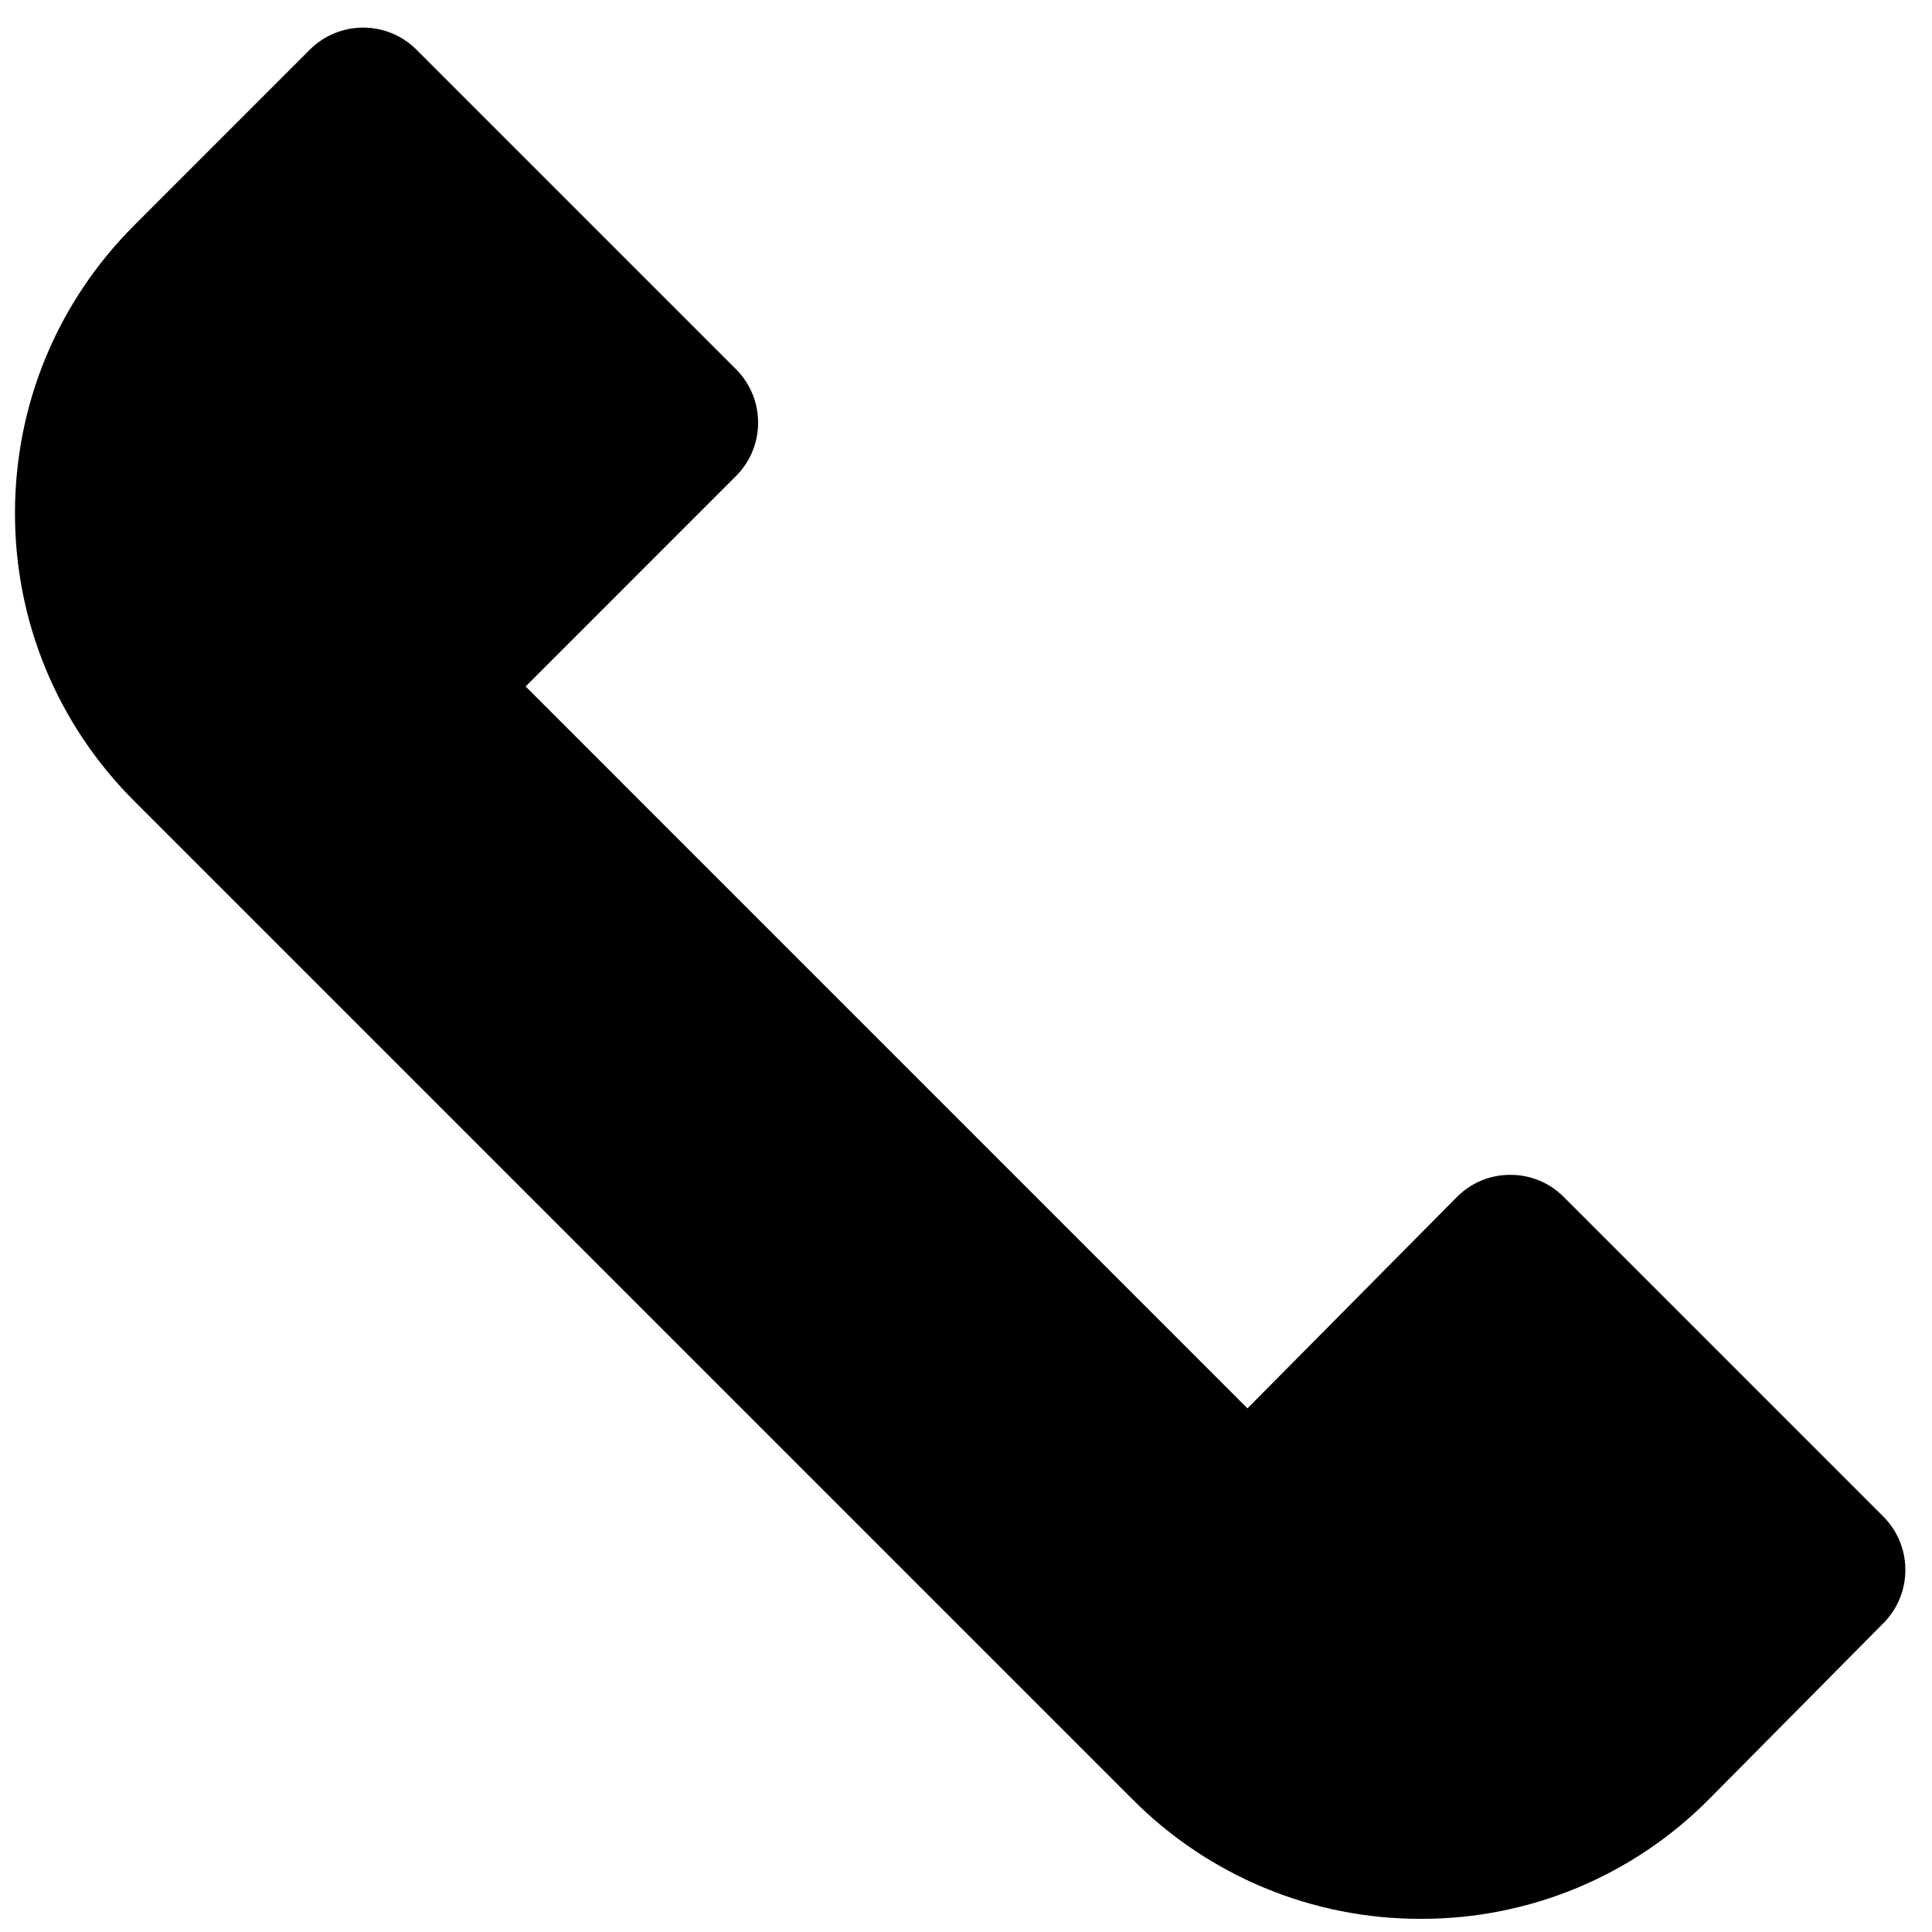
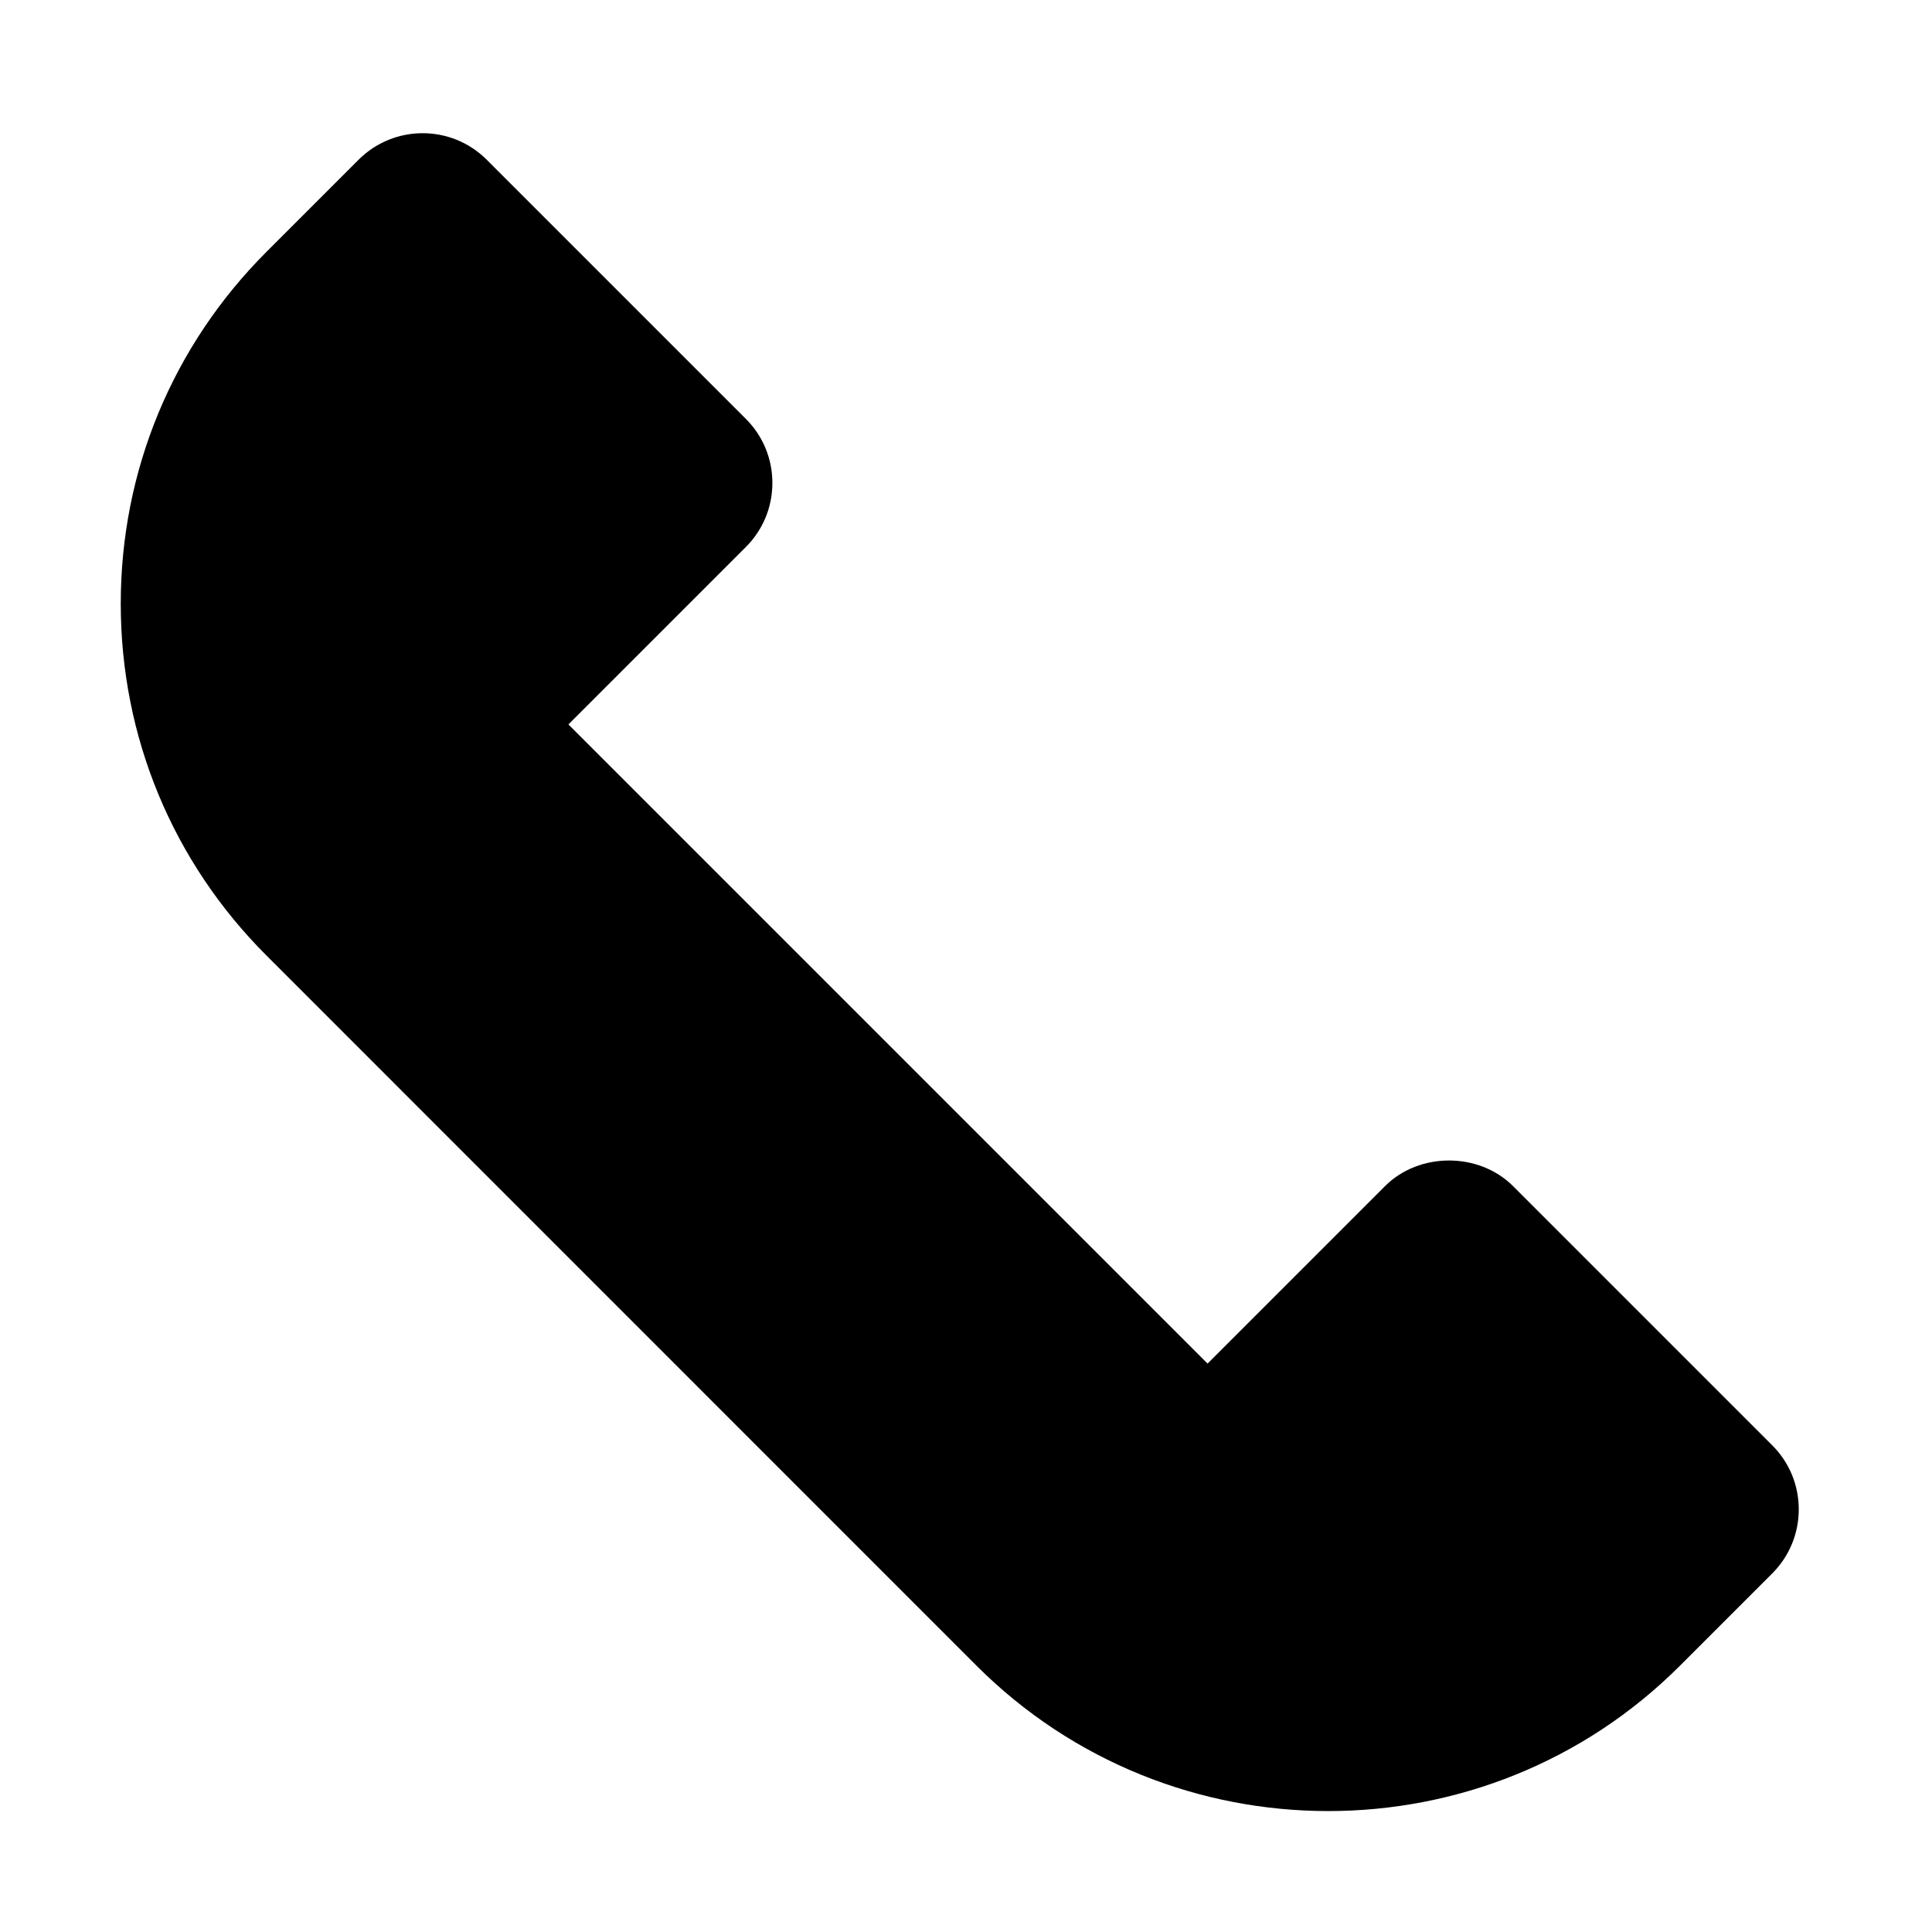
<svg xmlns="http://www.w3.org/2000/svg" viewBox="0 0 32 32">
-   <path d="M31.193 25.118 25.9 19.825a1.241 1.241 0 0 0-.883-.366h-.002c-.335 0-.65.13-.887.37l-3.466 3.498L8.706 11.37l3.485-3.486a1.251 1.251 0 0 0 0-1.768L6.898.823a1.25 1.25 0 0 0-1.767 0L2.225 3.73C.95 5.004.248 6.7.248 8.5s.702 3.496 1.977 4.77l16.53 16.53a6.714 6.714 0 0 0 4.778 1.982h.007a6.694 6.694 0 0 0 4.769-1.984l2.89-2.917a1.252 1.252 0 0 0-.006-1.763Z" />
+   <path d="M29.793 25c0 .4-.156.777-.439 1.061l-1.526 1.526c-1.606 1.607-3.717 2.41-5.828 2.41s-4.221-.803-5.828-2.41L4.414 15.827C2.857 14.271 2 12.201 2 9.999s.857-4.271 2.414-5.828L5.94 2.645a1.501 1.501 0 0 1 2.121 0l4.293 4.293c.283.283.439.66.439 1.061s-.156.777-.439 1.061l-2.939 2.939 10.586 10.586 2.939-2.939c.566-.566 1.555-.566 2.121 0l4.293 4.293c.283.283.439.66.439 1.061Z" />
</svg>
